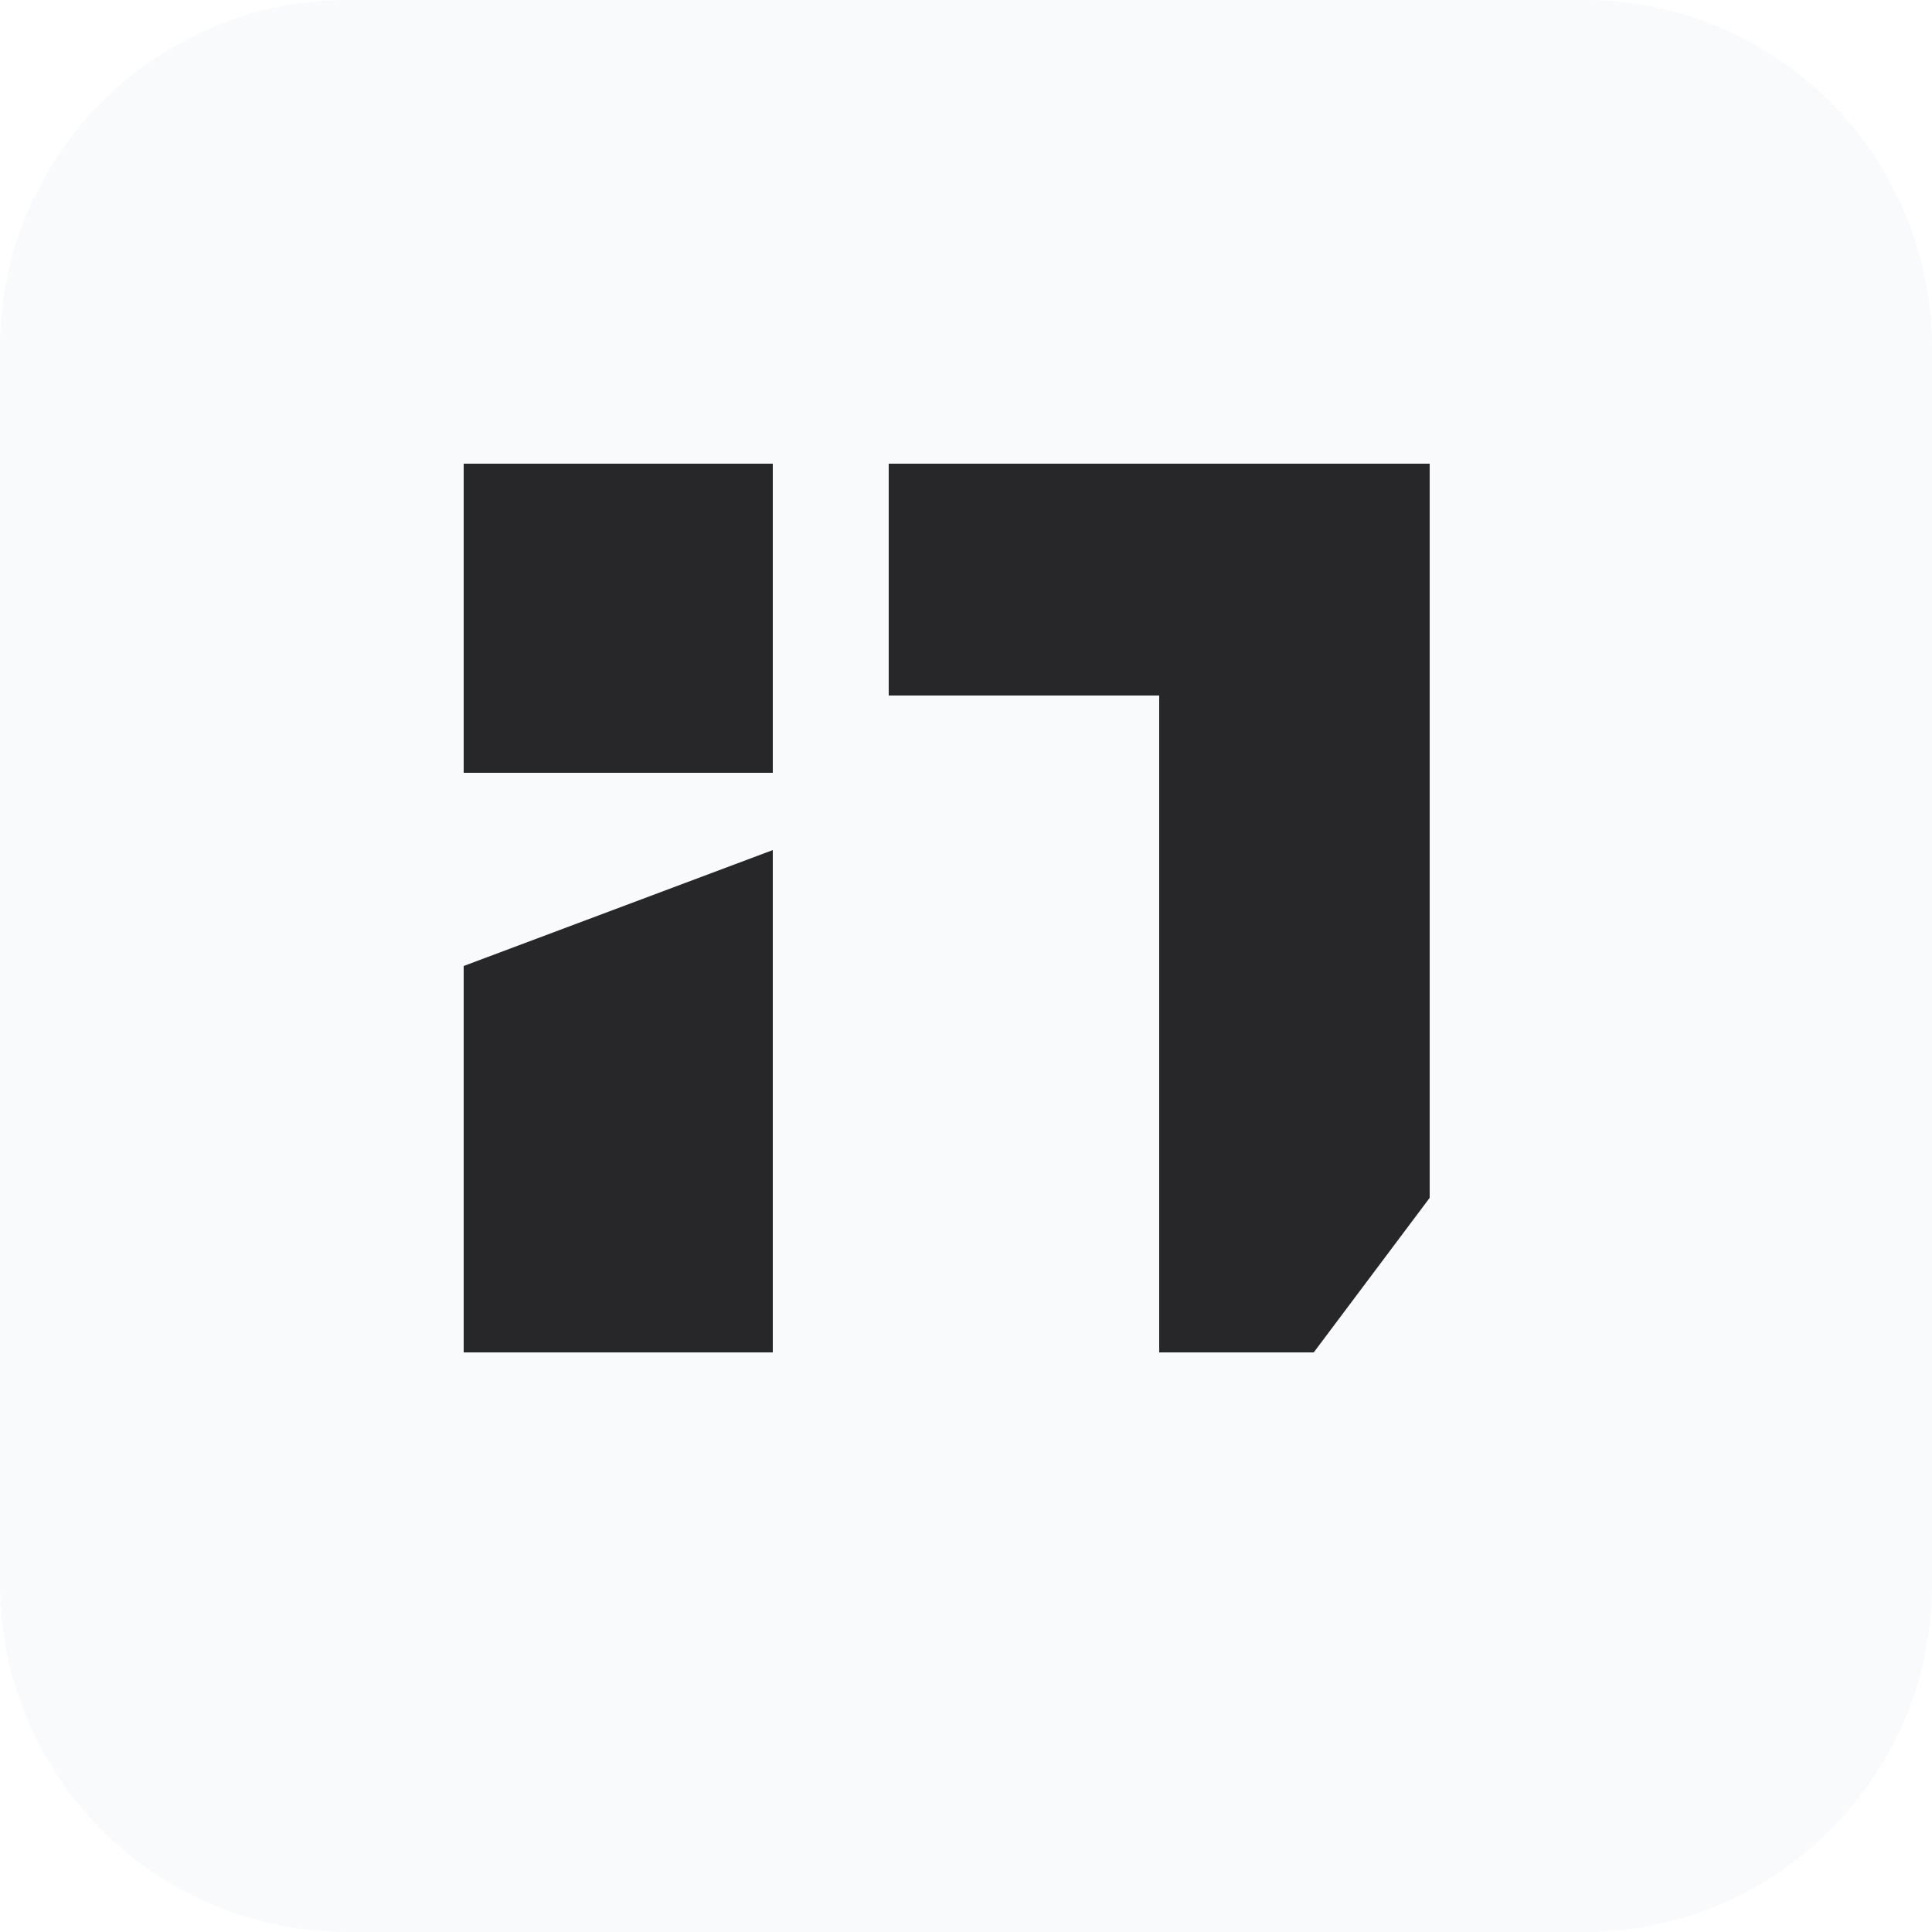
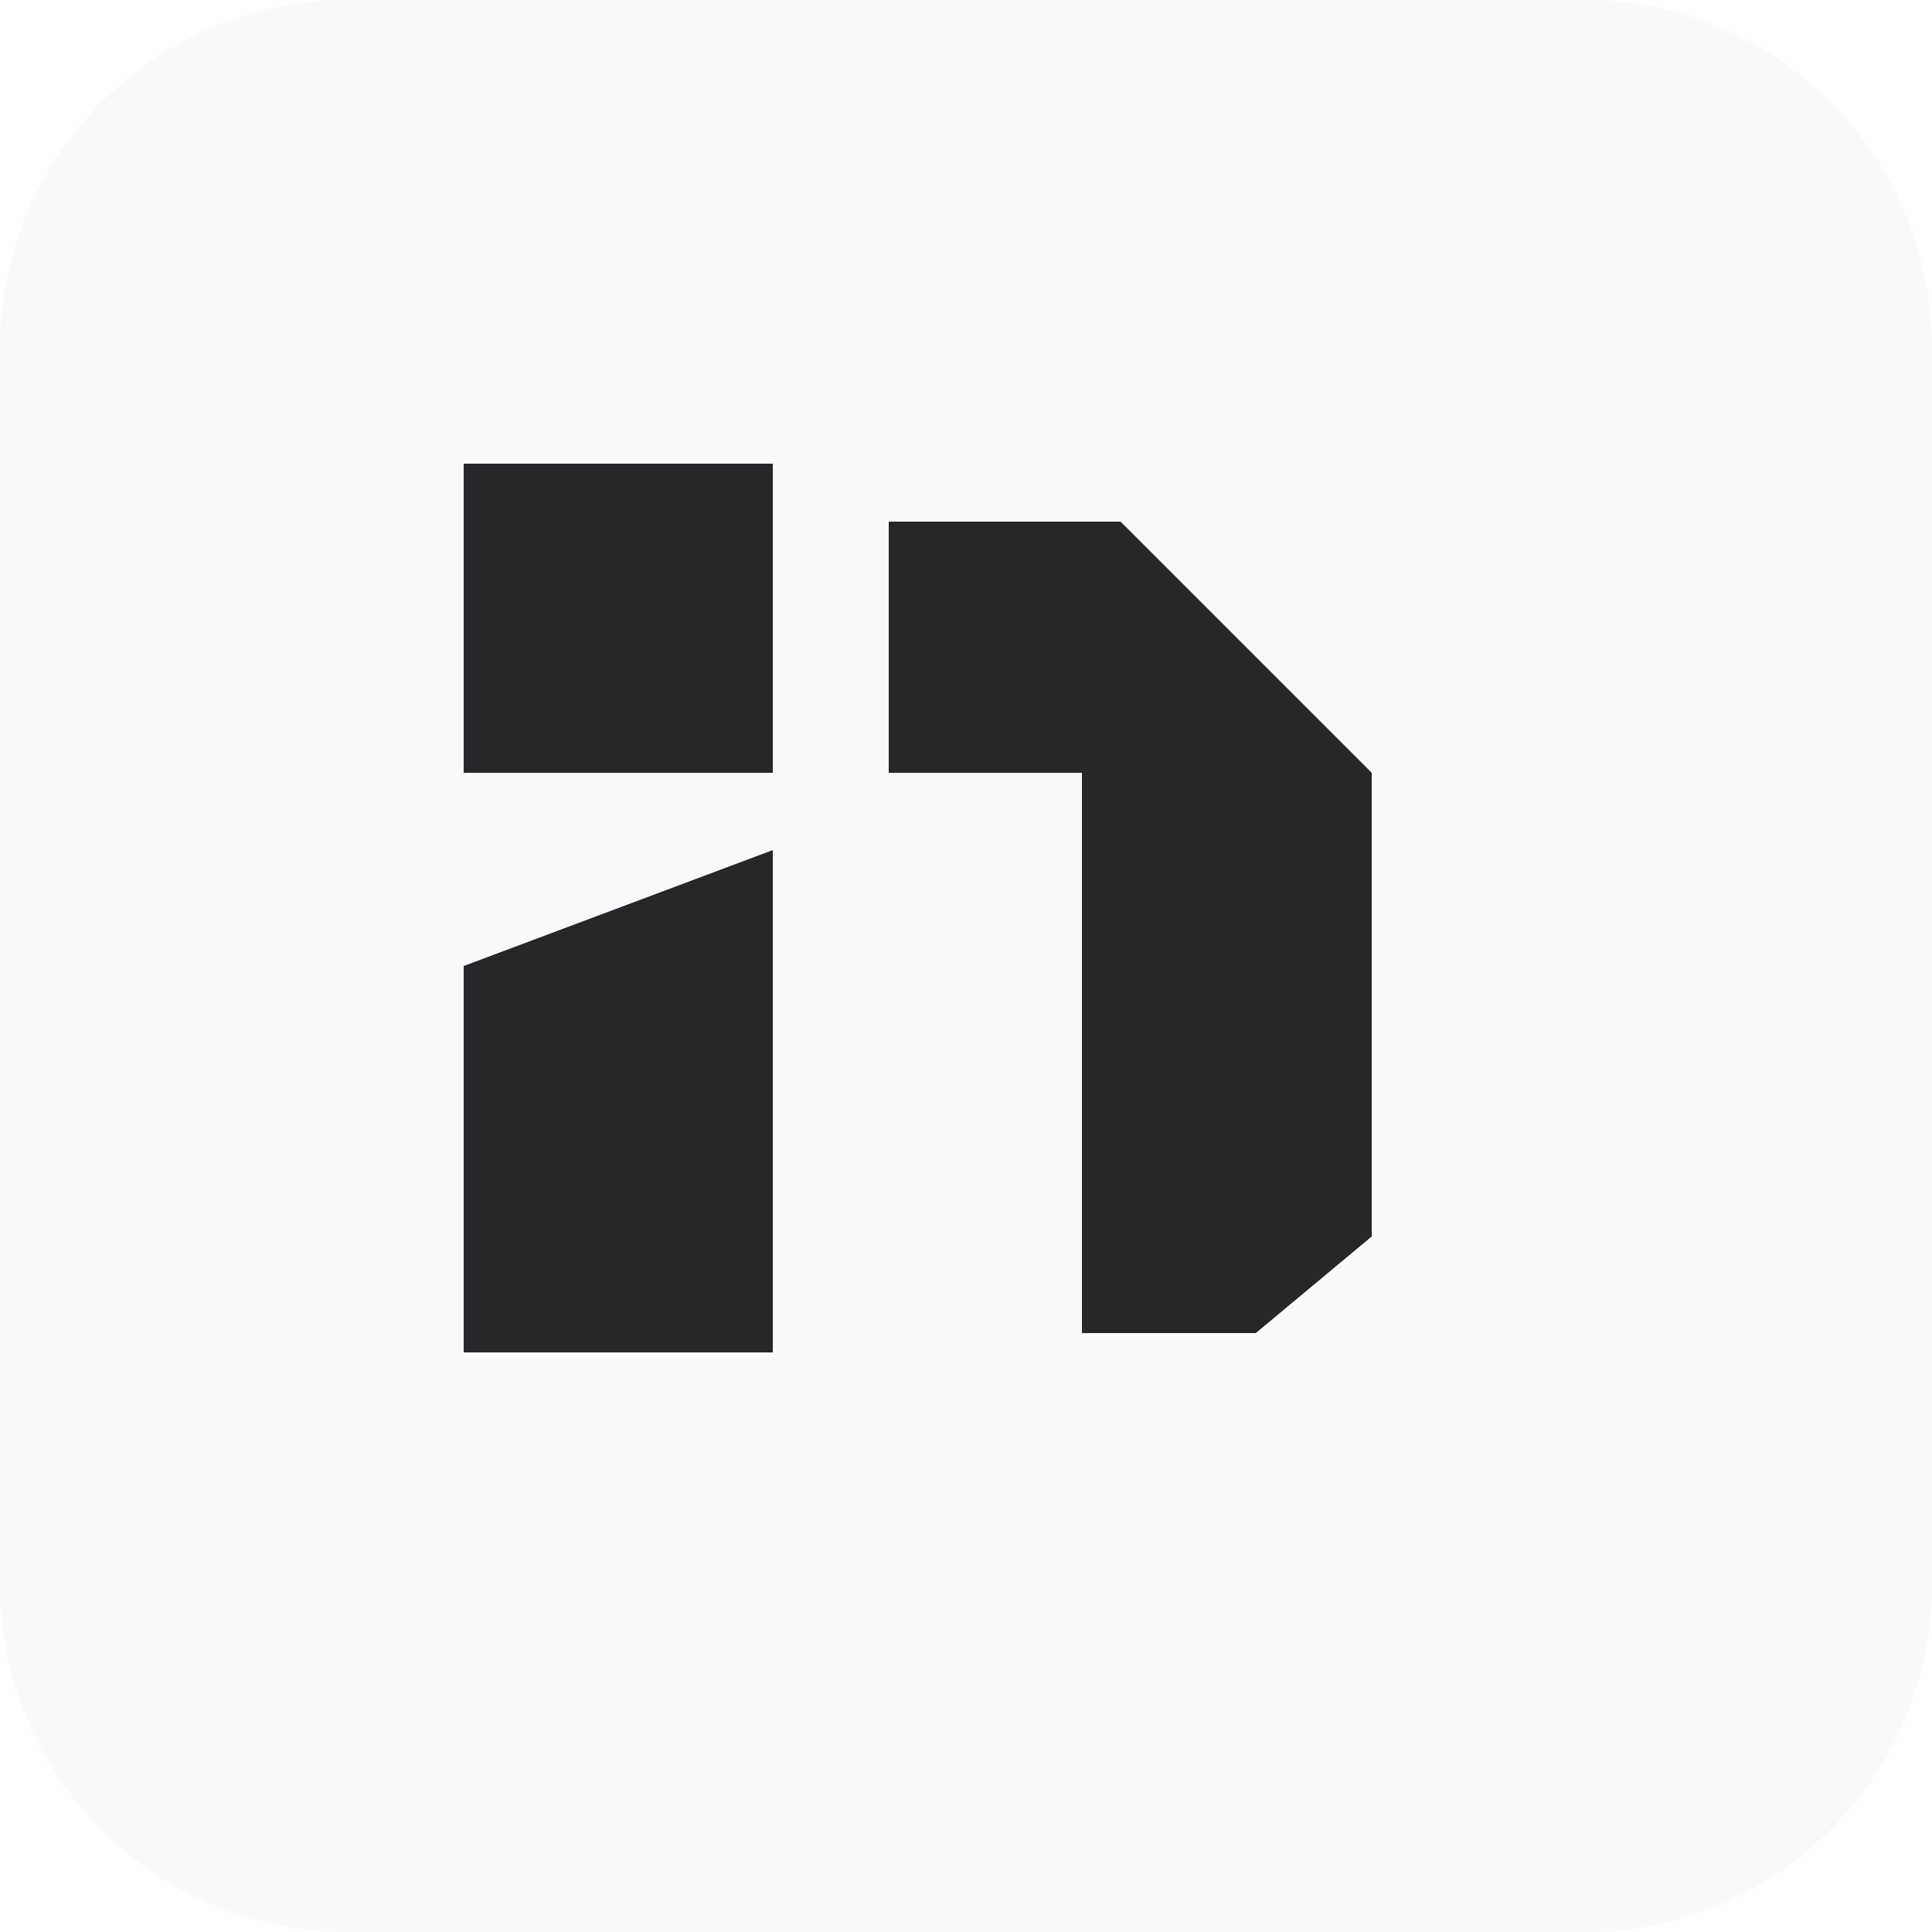
<svg xmlns="http://www.w3.org/2000/svg" viewBox="0 0 100 100">
  <rect width="100" height="100" fill="#F8FAFC" rx="18" />
  <path d="M24 24H40V40H24V24Z" fill="#27272A" />
  <path d="M24 50L40 44V70H24V50Z" fill="#27272A" />
-   <path d="M46 24H74V62L68 70H60V36H46V24Z" fill="#27272A" />
+   <path d="M46 27L58 27L71 40L71 64L65 69L56 69L56 40L46 40Z" fill="#27272A" />
</svg>
